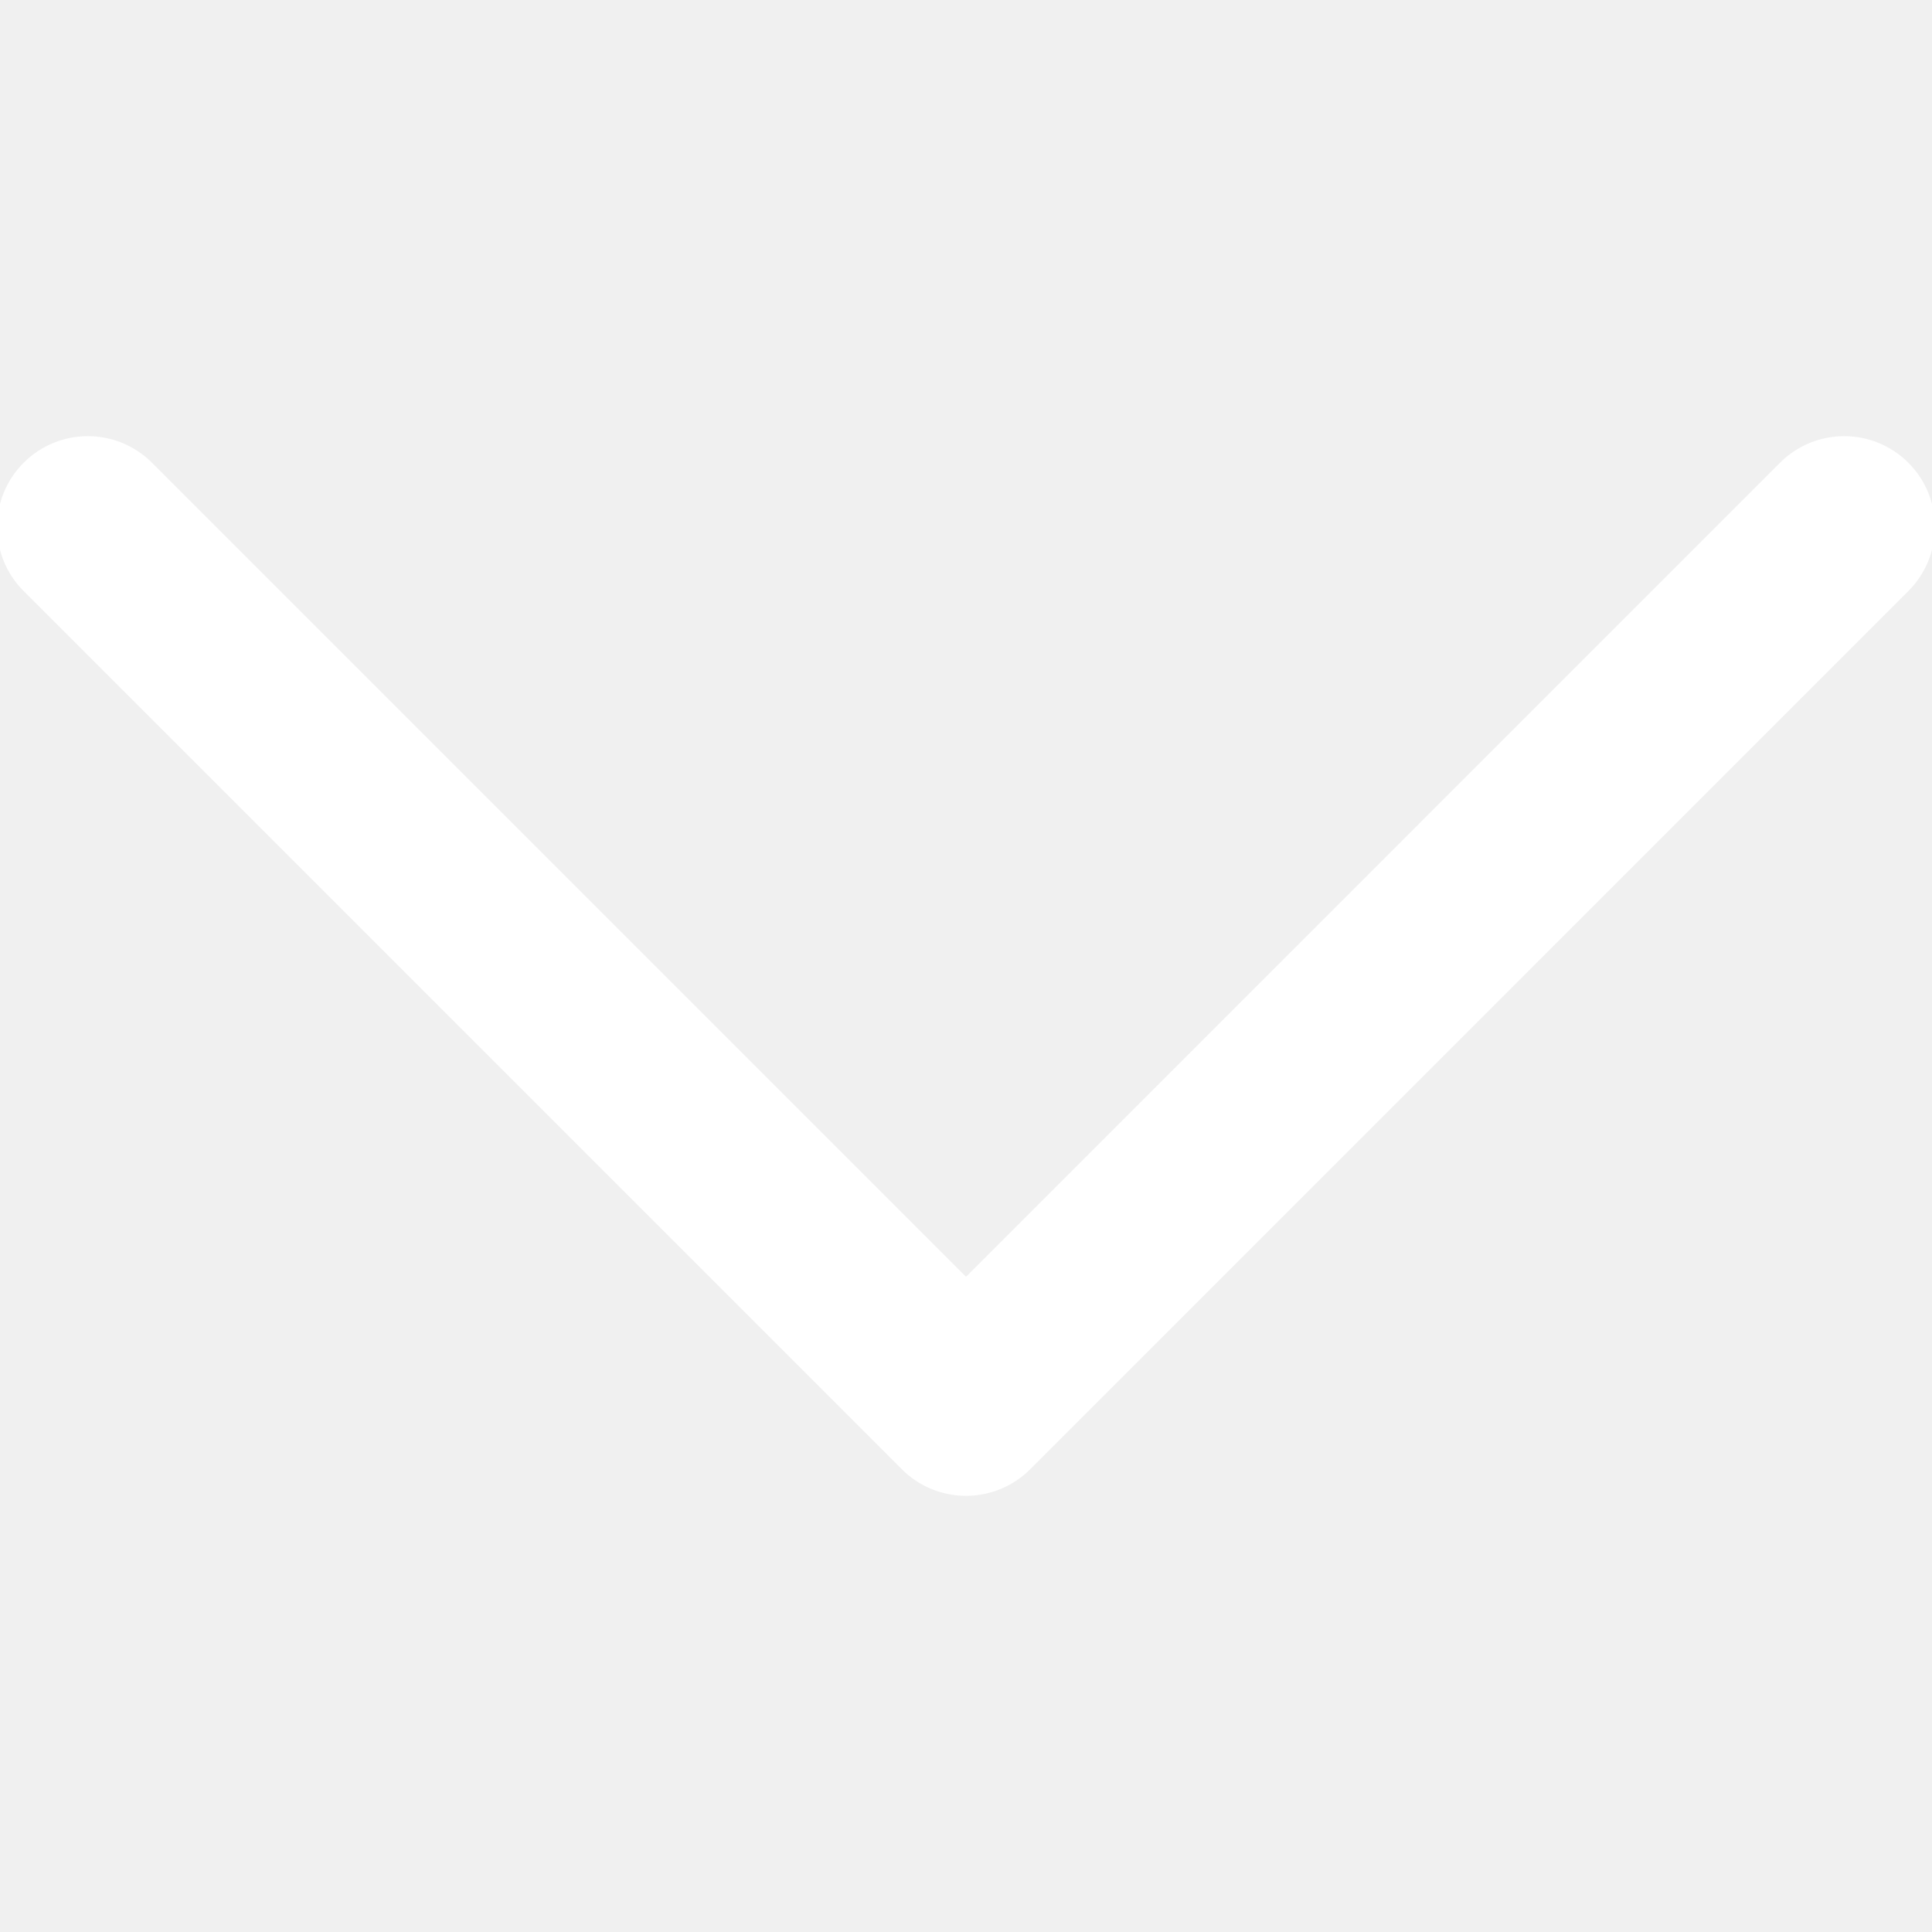
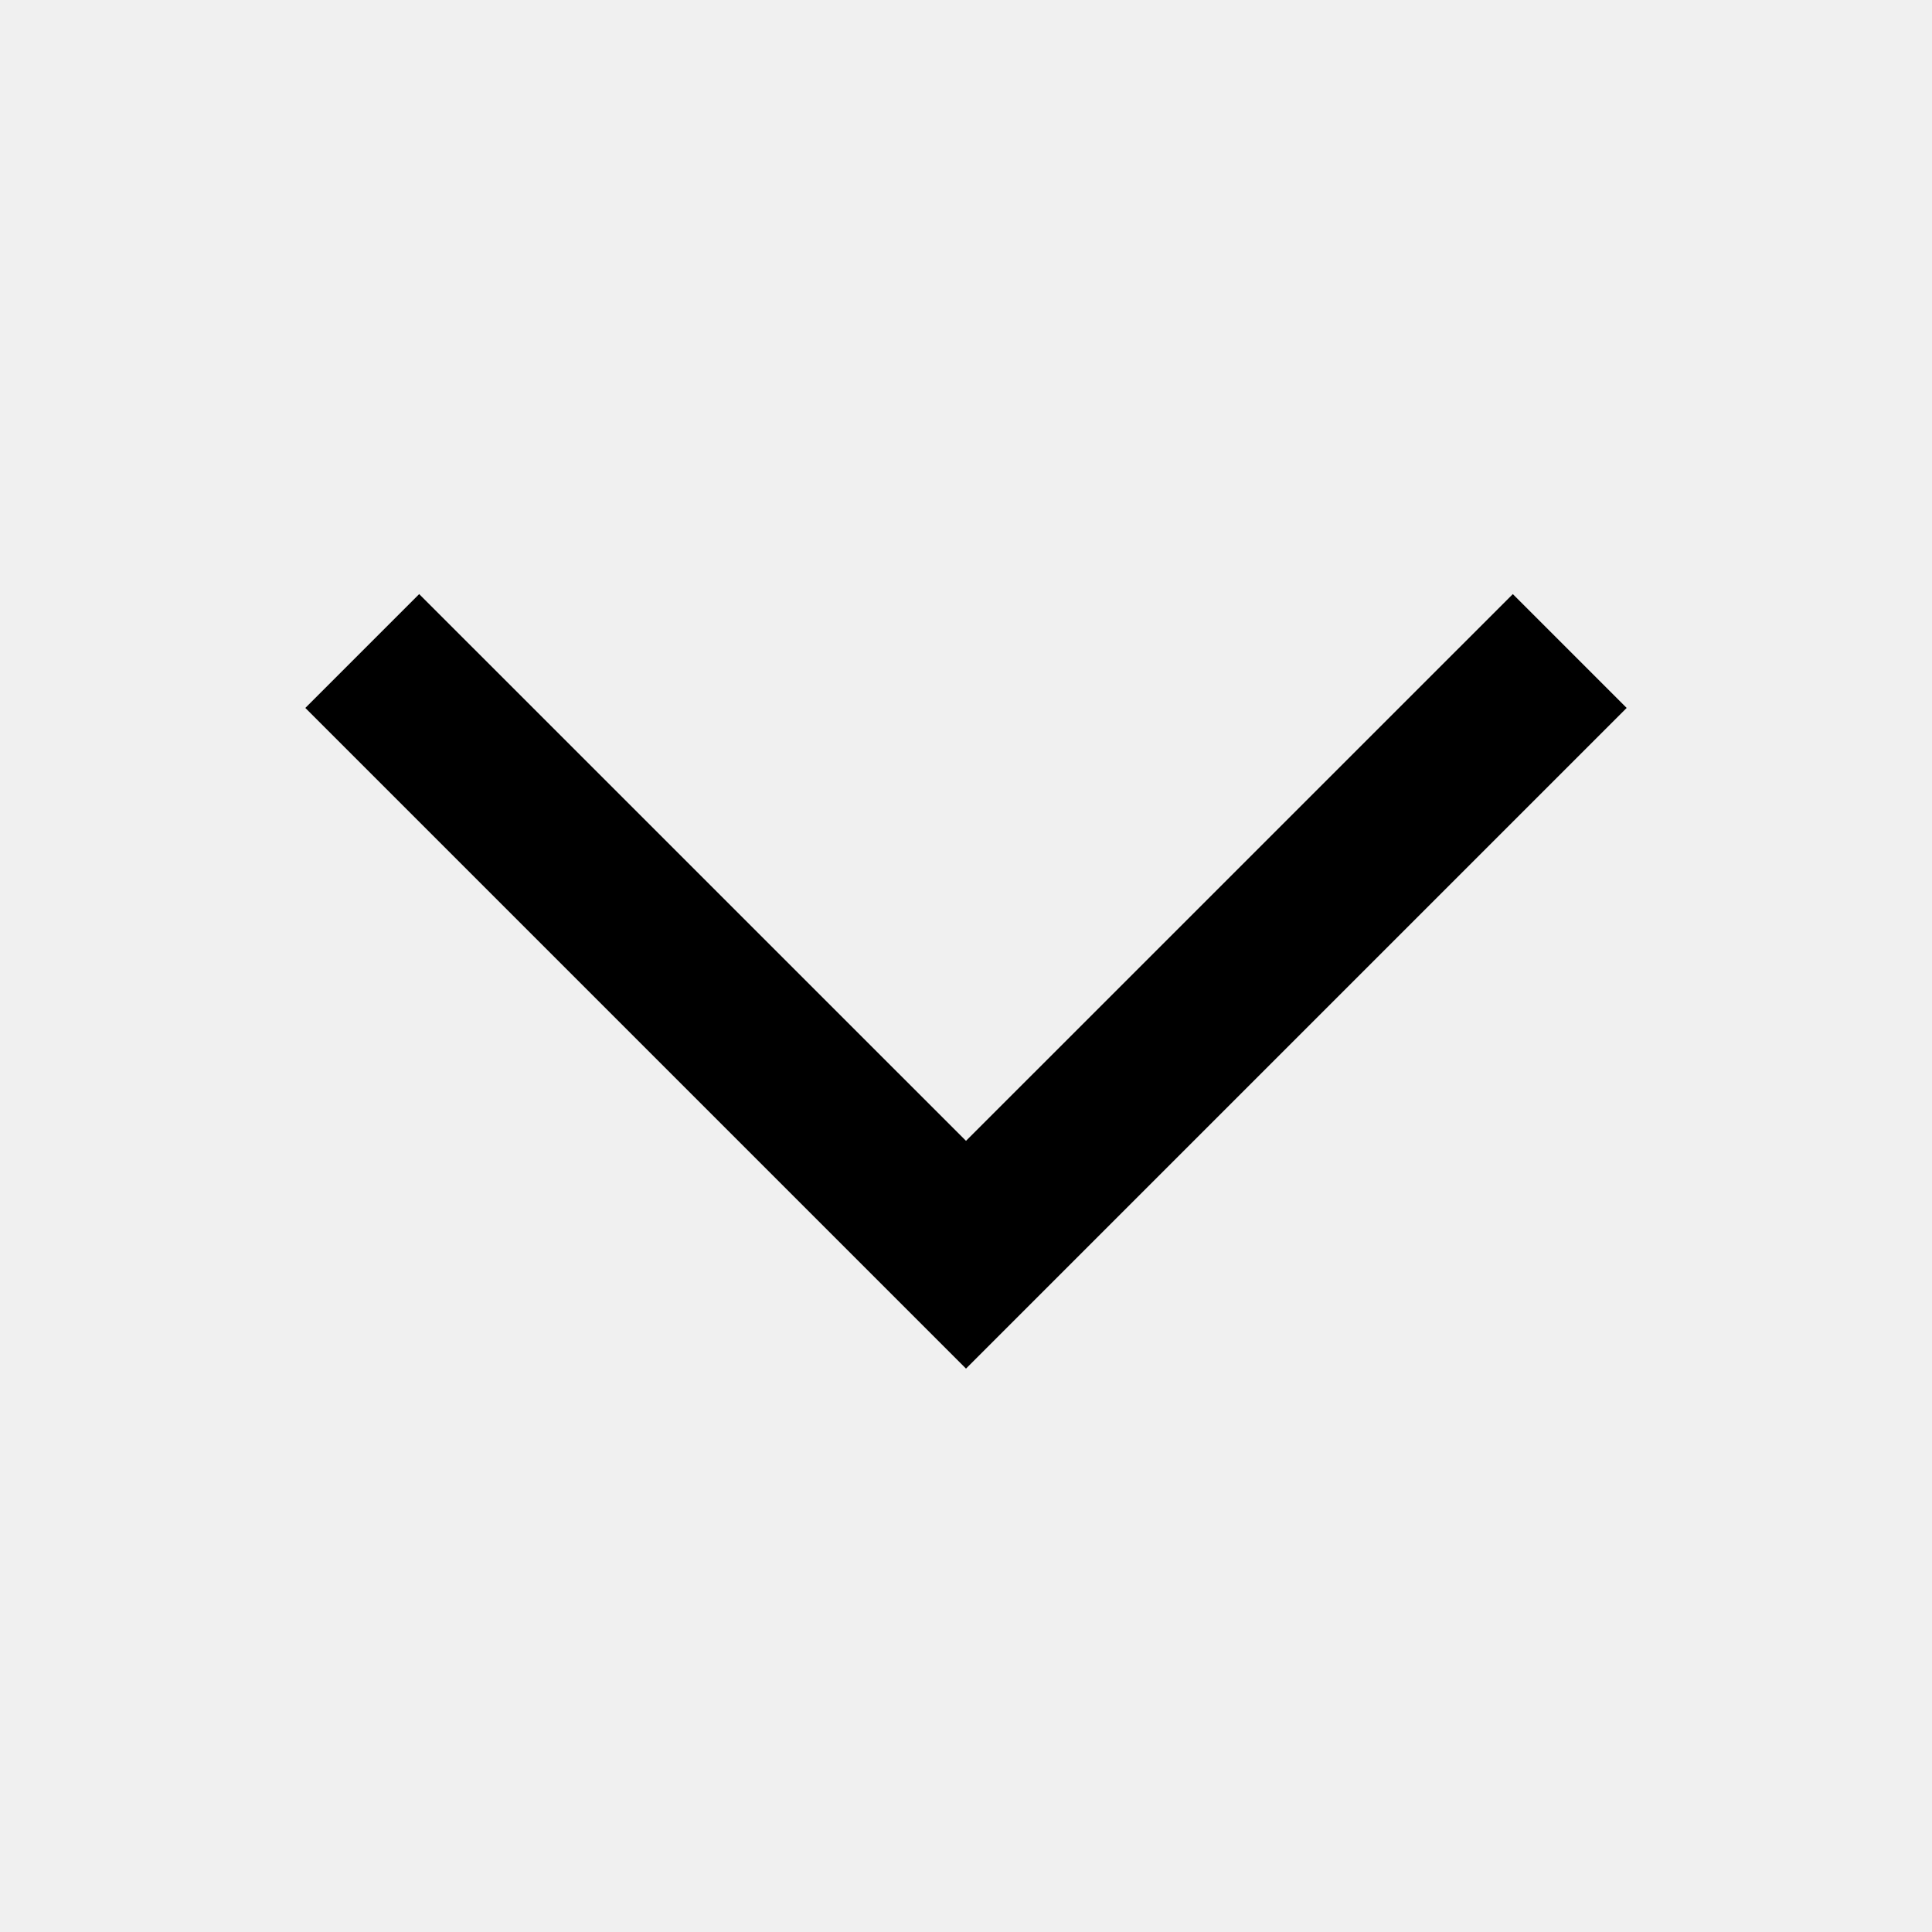
- <svg xmlns="http://www.w3.org/2000/svg" fill="#ffffff" height="800px" width="800px" version="1.1" id="Layer_1" viewBox="0 0 330 330" xml:space="preserve" stroke="#ffffff">
-   <g id="SVGRepo_bgCarrier" stroke-width="0" />
-   <g id="SVGRepo_tracerCarrier" stroke-linecap="round" stroke-linejoin="round" />
-   <g id="SVGRepo_iconCarrier">
-     <path id="XMLID_225_" d="M325.607,79.393c-5.857-5.857-15.355-5.858-21.213,0.001l-139.39,139.393L25.607,79.393 c-5.857-5.857-15.355-5.858-21.213,0.001c-5.858,5.858-5.858,15.355,0,21.213l150.004,150c2.813,2.813,6.628,4.393,10.606,4.393 s7.794-1.581,10.606-4.394l149.996-150C331.465,94.749,331.465,85.251,325.607,79.393z" />
+ <svg xmlns="http://www.w3.org/2000/svg" id="down-arrow" class="down-arrow icon-colour-var" aria-label="A downward pointing chevron arrow" viewBox="0 0 512 512" version="1.1">
+   <g stroke-width="1">
+     <g transform="translate(80.91505, 157.44)">
+       <polygon points="320 0 350.17 30.17 175.085 205.255 0 30.17 30.17 0 175.085 144.898" />
+     </g>
  </g>
</svg>
